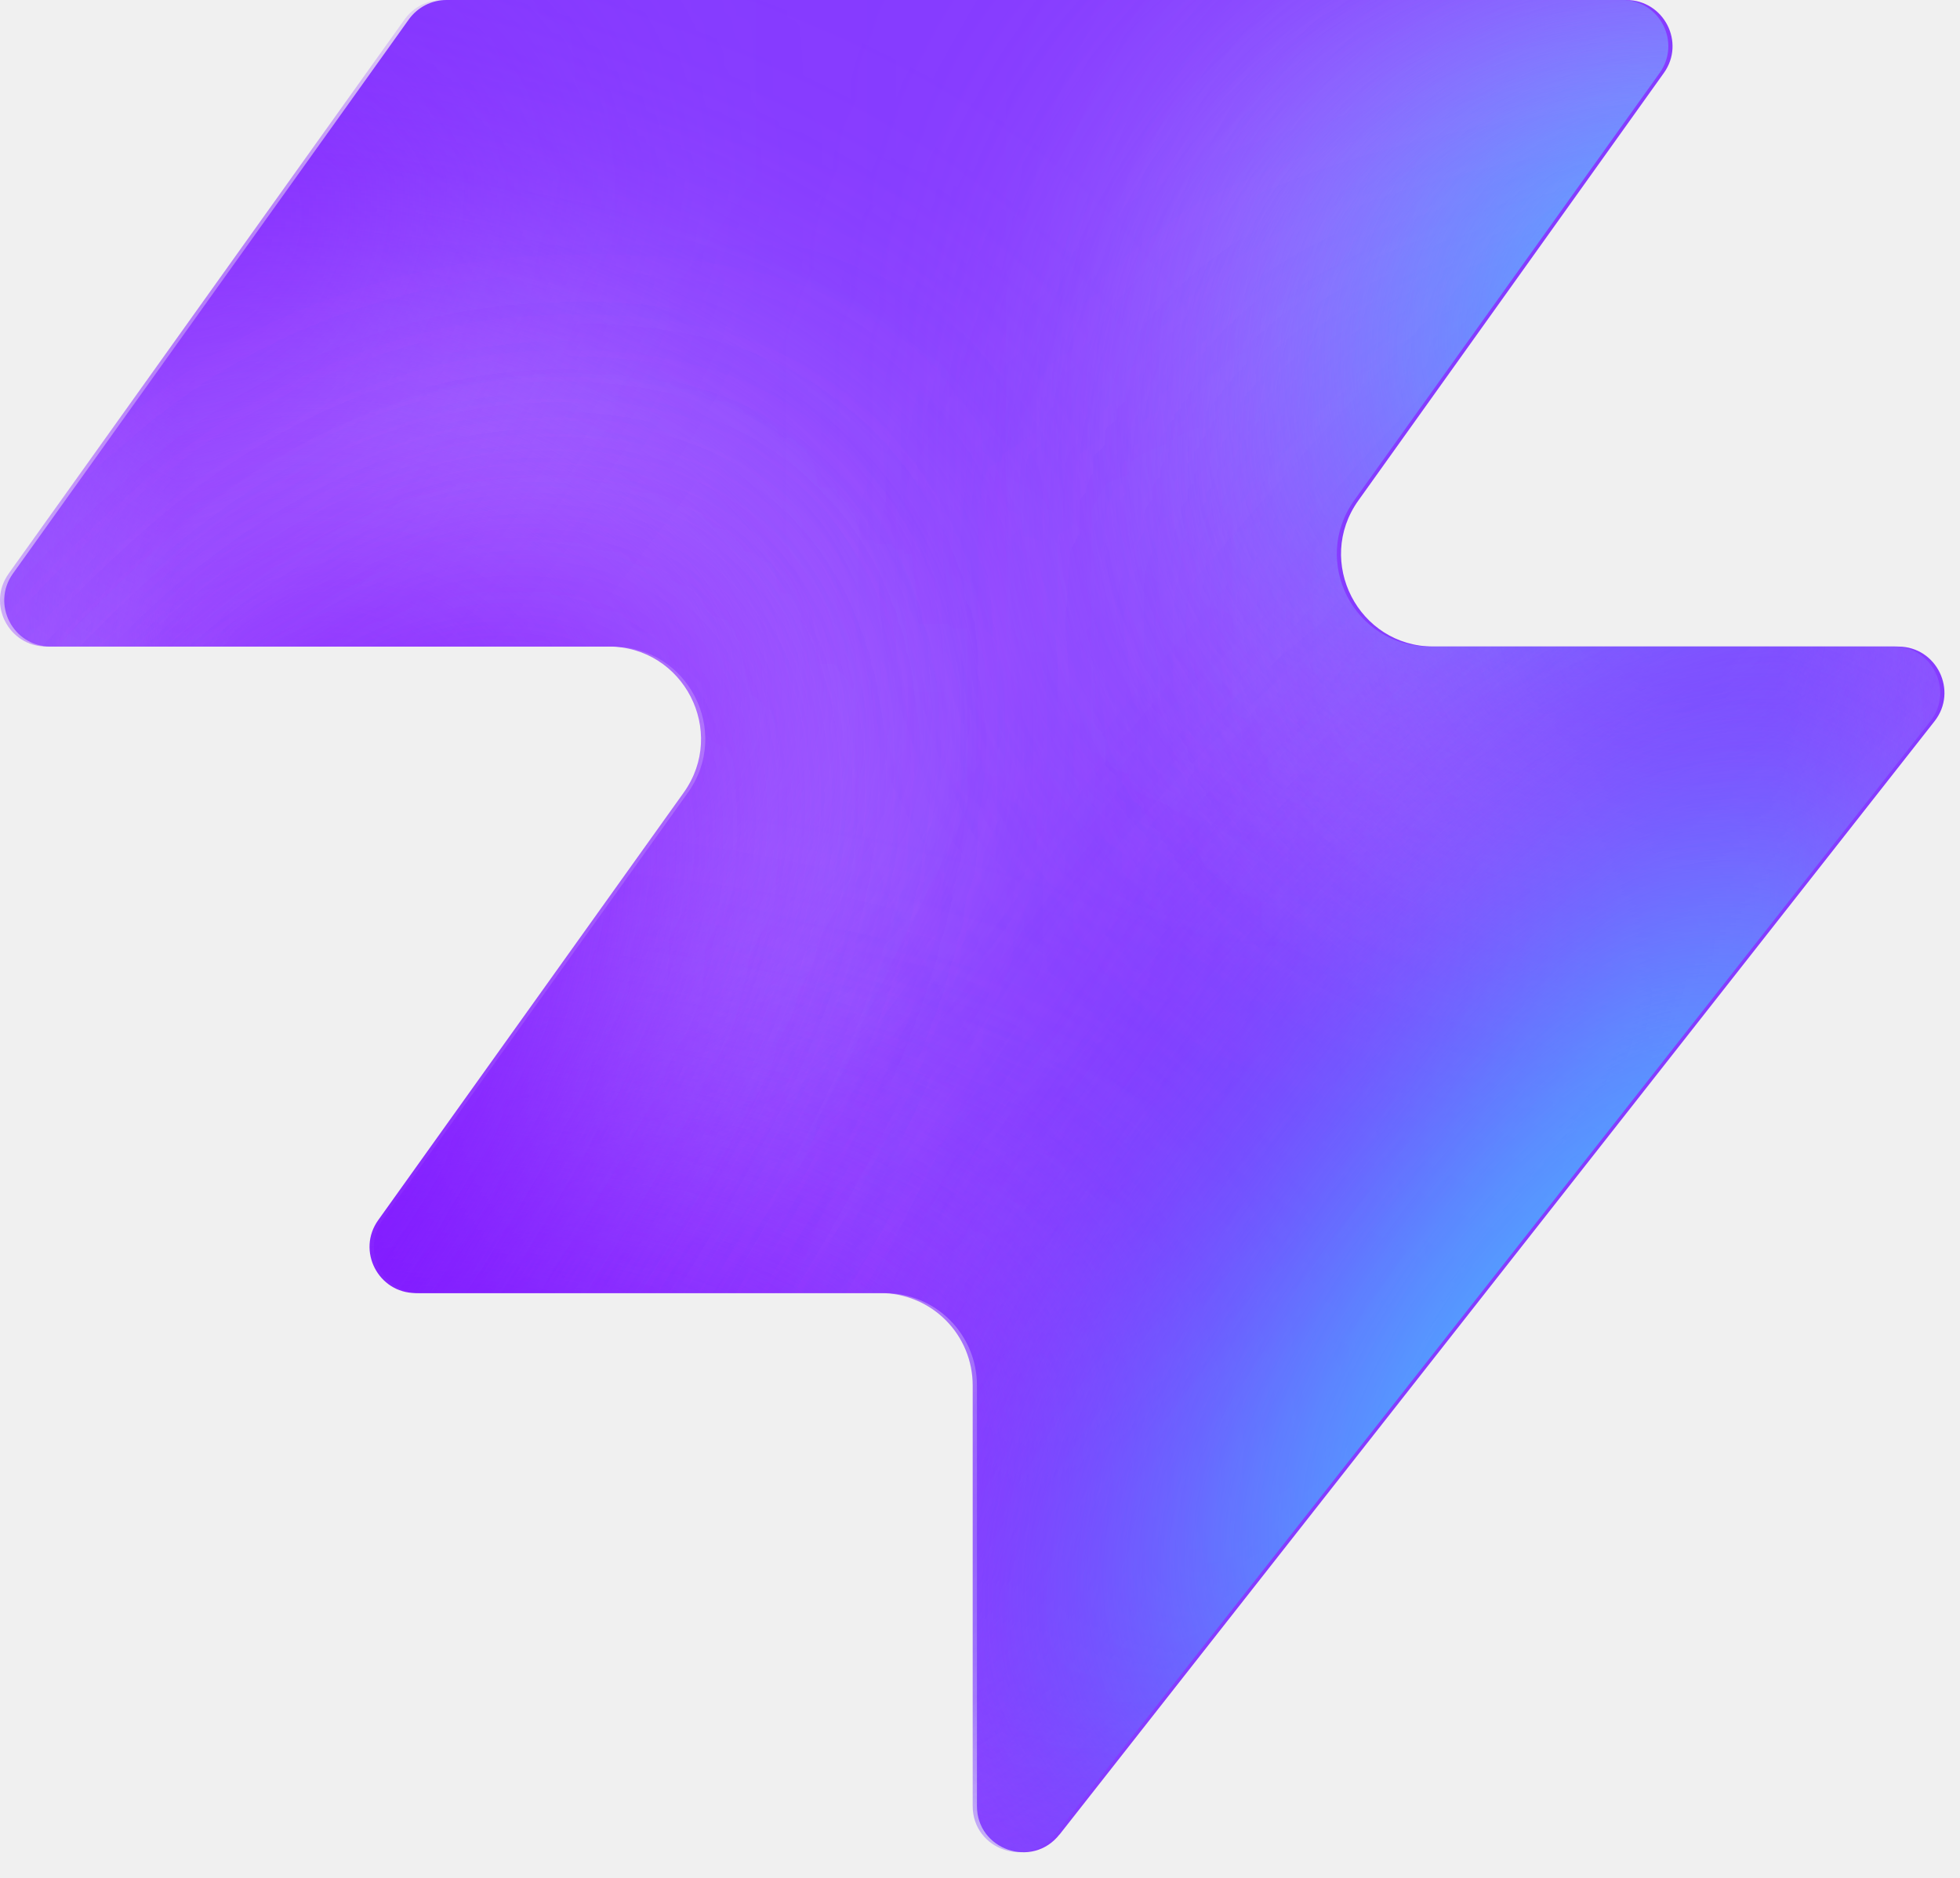
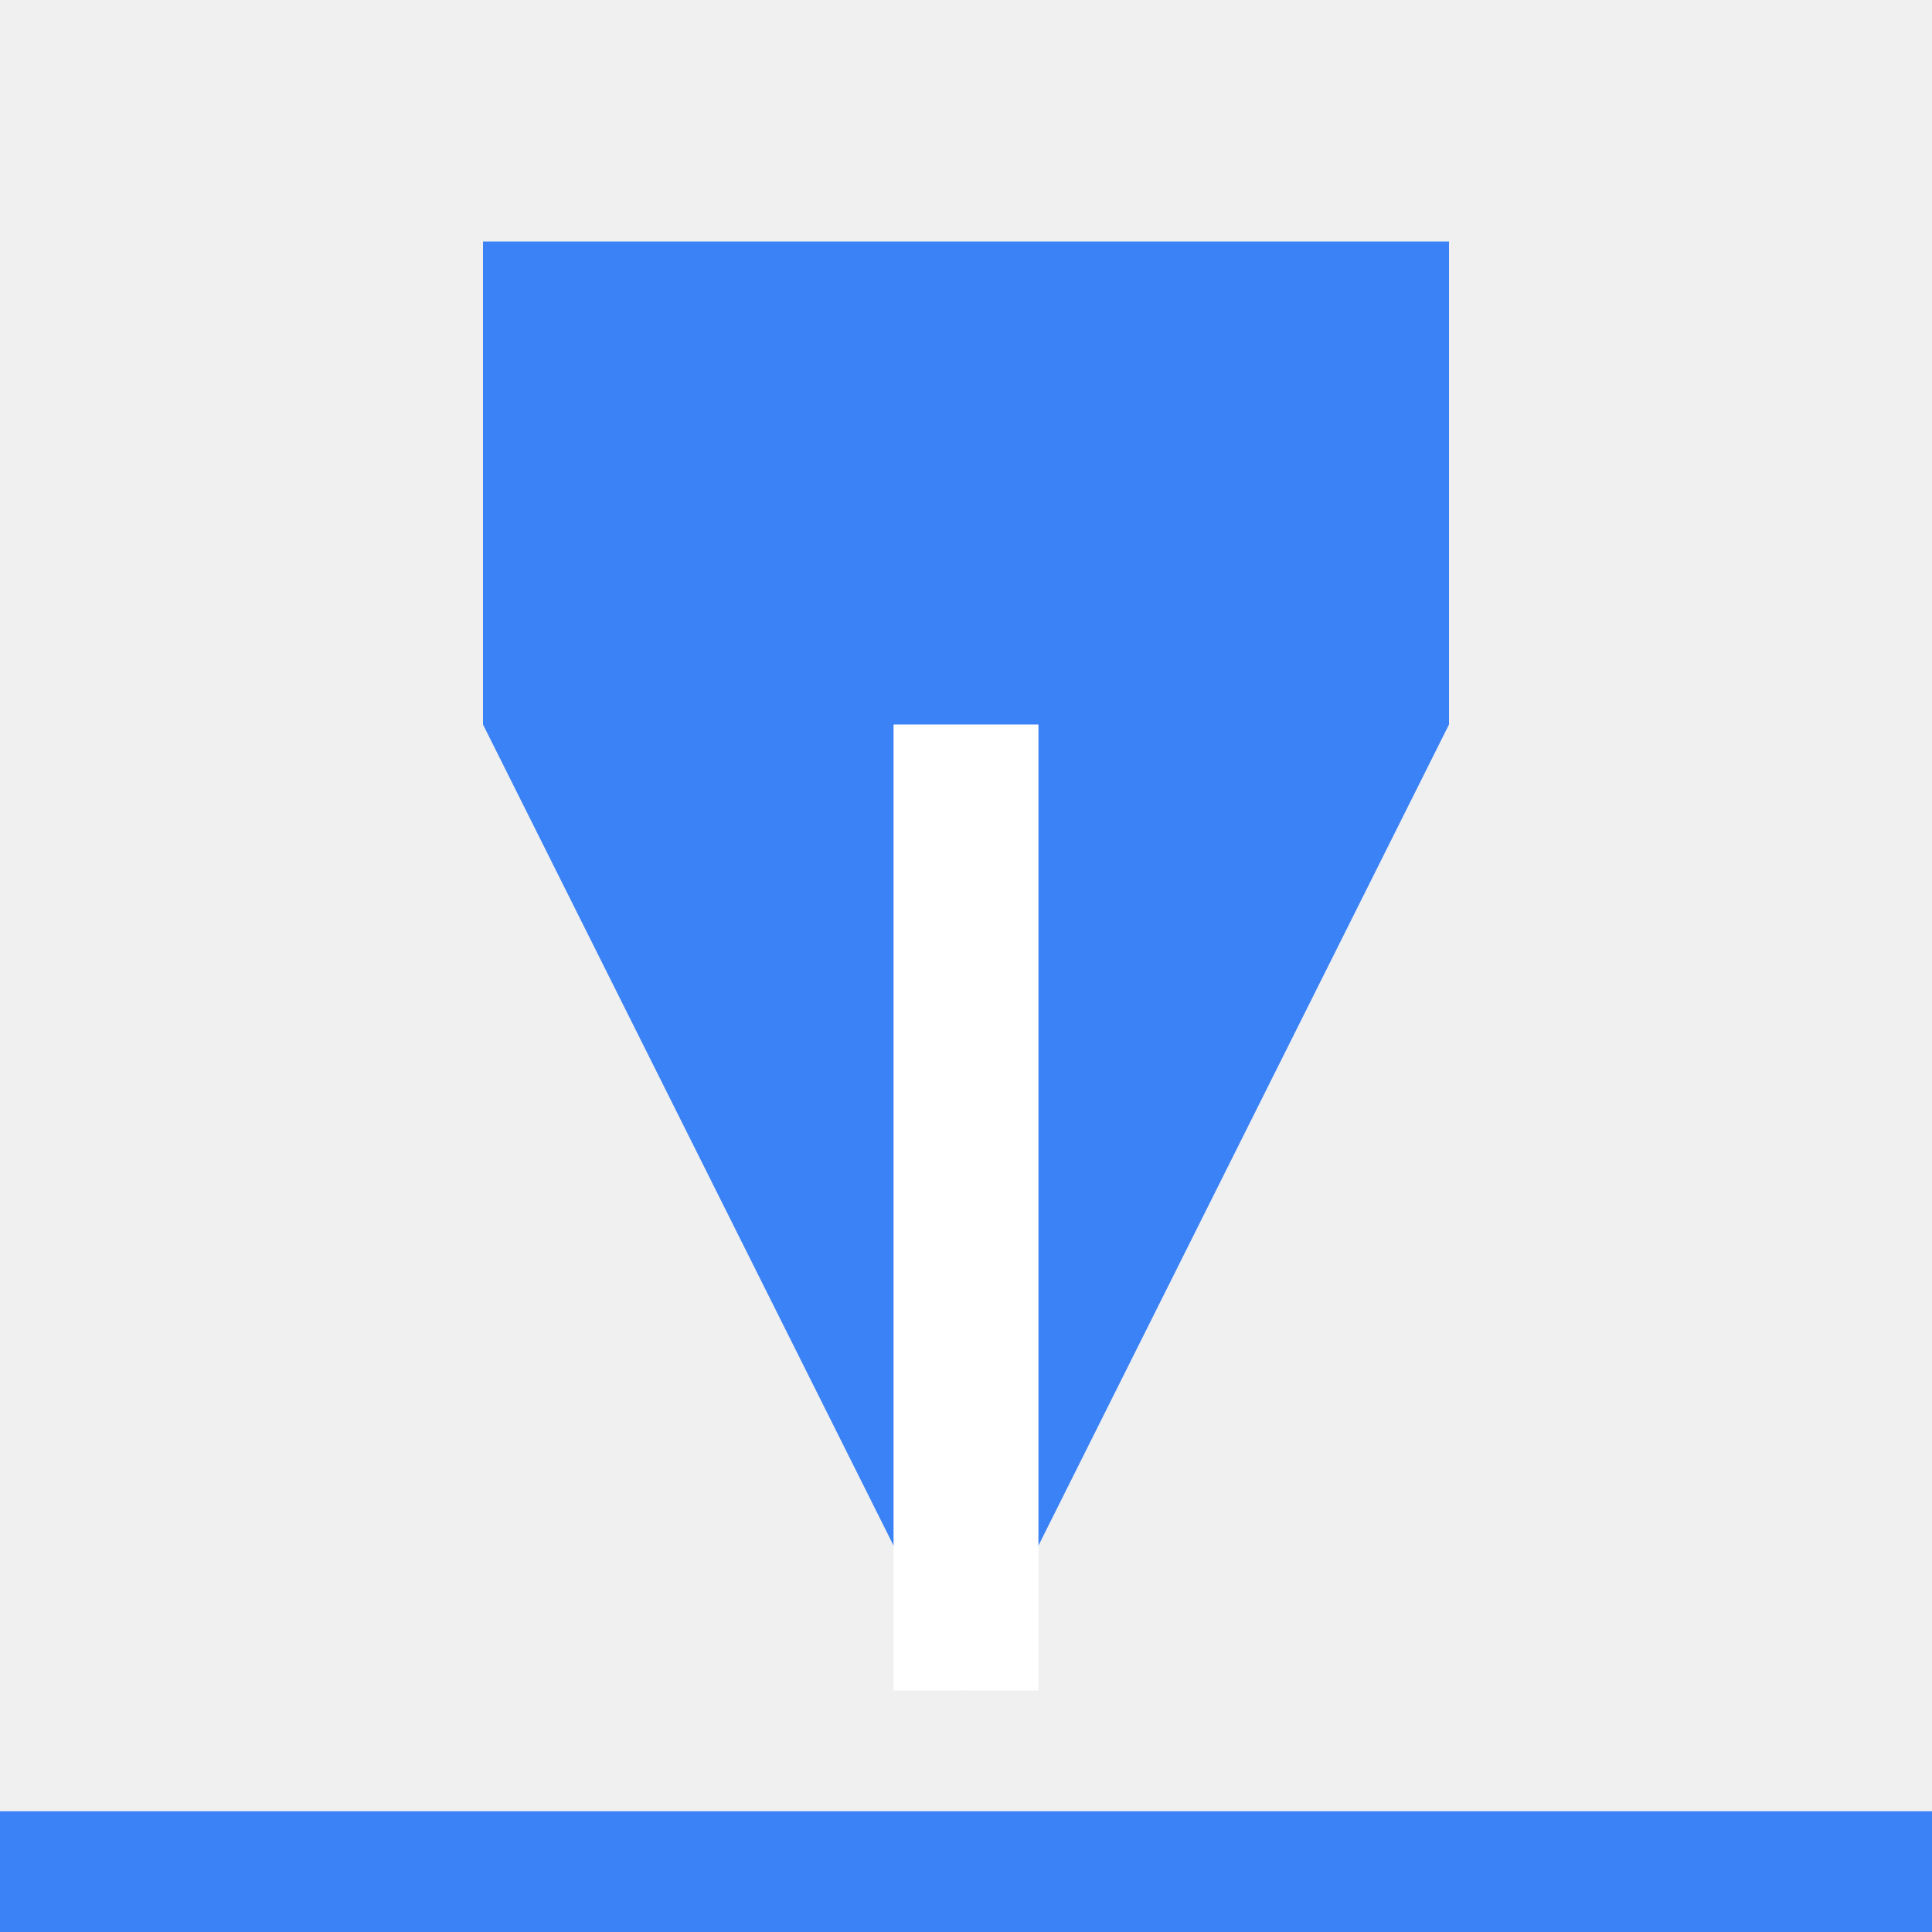
- <svg xmlns="http://www.w3.org/2000/svg" width="48" height="46" fill="none" viewBox="0 0 48 46">
-   <path fill="#863bff" d="M25.946 44.938c-.664.845-2.021.375-2.021-.698V33.937a2.26 2.26 0 0 0-2.262-2.262H10.287c-.92 0-1.456-1.04-.92-1.788l7.48-10.471c1.07-1.497 0-3.578-1.842-3.578H1.237c-.92 0-1.456-1.04-.92-1.788L10.013.474c.214-.297.556-.474.92-.474h28.894c.92 0 1.456 1.04.92 1.788l-7.48 10.471c-1.07 1.498 0 3.579 1.842 3.579h11.377c.943 0 1.473 1.088.89 1.83L25.947 44.94z" style="fill:#863bff;fill:color(display-p3 .525 .23 1);fill-opacity:1" />
-   <mask id="a" width="48" height="46" x="0" y="0" maskUnits="userSpaceOnUse" style="mask-type:alpha">
-     <path fill="#000" d="M25.842 44.938c-.664.844-2.021.375-2.021-.698V33.937a2.26 2.26 0 0 0-2.262-2.262H10.183c-.92 0-1.456-1.04-.92-1.788l7.48-10.471c1.07-1.498 0-3.579-1.842-3.579H1.133c-.92 0-1.456-1.04-.92-1.787L9.91.473c.214-.297.556-.474.92-.474h28.894c.92 0 1.456 1.04.92 1.788l-7.48 10.471c-1.07 1.498 0 3.578 1.842 3.578h11.377c.943 0 1.473 1.088.89 1.832L25.843 44.94z" style="fill:#000;fill-opacity:1" />
-   </mask>
-   <g mask="url(#a)">
-     <g filter="url(#b)">
-       <ellipse cx="5.508" cy="14.704" fill="#ede6ff" rx="5.508" ry="14.704" style="fill:#ede6ff;fill:color(display-p3 .927 .903 1);fill-opacity:1" transform="matrix(.00324 1 1 -.00324 -4.47 31.516)" />
-     </g>
-     <g filter="url(#c)">
-       <ellipse cx="10.399" cy="29.851" fill="#ede6ff" rx="10.399" ry="29.851" style="fill:#ede6ff;fill:color(display-p3 .927 .903 1);fill-opacity:1" transform="matrix(.00324 1 1 -.00324 -39.328 7.883)" />
-     </g>
-     <g filter="url(#d)">
-       <ellipse cx="5.508" cy="30.487" fill="#7e14ff" rx="5.508" ry="30.487" style="fill:#7e14ff;fill:color(display-p3 .492 .077 1);fill-opacity:1" transform="rotate(89.814 -25.913 -14.639)scale(1 -1)" />
-     </g>
-     <g filter="url(#e)">
-       <ellipse cx="5.508" cy="30.599" fill="#7e14ff" rx="5.508" ry="30.599" style="fill:#7e14ff;fill:color(display-p3 .492 .077 1);fill-opacity:1" transform="rotate(89.814 -32.644 -3.334)scale(1 -1)" />
-     </g>
-     <g filter="url(#f)">
-       <ellipse cx="5.508" cy="30.599" fill="#7e14ff" rx="5.508" ry="30.599" style="fill:#7e14ff;fill:color(display-p3 .492 .077 1);fill-opacity:1" transform="matrix(.00324 1 1 -.00324 -34.34 30.47)" />
-     </g>
-     <g filter="url(#g)">
-       <ellipse cx="14.072" cy="22.078" fill="#ede6ff" rx="14.072" ry="22.078" style="fill:#ede6ff;fill:color(display-p3 .927 .903 1);fill-opacity:1" transform="rotate(93.35 24.506 48.493)scale(-1 1)" />
-     </g>
-     <g filter="url(#h)">
-       <ellipse cx="3.47" cy="21.501" fill="#7e14ff" rx="3.47" ry="21.501" style="fill:#7e14ff;fill:color(display-p3 .492 .077 1);fill-opacity:1" transform="rotate(89.009 28.708 47.59)scale(-1 1)" />
-     </g>
-     <g filter="url(#i)">
-       <ellipse cx="3.47" cy="21.501" fill="#7e14ff" rx="3.47" ry="21.501" style="fill:#7e14ff;fill:color(display-p3 .492 .077 1);fill-opacity:1" transform="rotate(89.009 28.708 47.59)scale(-1 1)" />
-     </g>
-     <g filter="url(#j)">
-       <ellipse cx=".387" cy="8.972" fill="#7e14ff" rx="4.407" ry="29.108" style="fill:#7e14ff;fill:color(display-p3 .492 .077 1);fill-opacity:1" transform="rotate(39.51 .387 8.972)" />
-     </g>
-     <g filter="url(#k)">
-       <ellipse cx="47.523" cy="-6.092" fill="#7e14ff" rx="4.407" ry="29.108" style="fill:#7e14ff;fill:color(display-p3 .492 .077 1);fill-opacity:1" transform="rotate(37.892 47.523 -6.092)" />
-     </g>
-     <g filter="url(#l)">
-       <ellipse cx="41.412" cy="6.333" fill="#47bfff" rx="5.971" ry="9.665" style="fill:#47bfff;fill:color(display-p3 .28 .748 1);fill-opacity:1" transform="rotate(37.892 41.412 6.333)" />
-     </g>
-     <g filter="url(#m)">
-       <ellipse cx="-1.879" cy="38.332" fill="#7e14ff" rx="4.407" ry="29.108" style="fill:#7e14ff;fill:color(display-p3 .492 .077 1);fill-opacity:1" transform="rotate(37.892 -1.88 38.332)" />
-     </g>
-     <g filter="url(#n)">
-       <ellipse cx="-1.879" cy="38.332" fill="#7e14ff" rx="4.407" ry="29.108" style="fill:#7e14ff;fill:color(display-p3 .492 .077 1);fill-opacity:1" transform="rotate(37.892 -1.88 38.332)" />
-     </g>
-     <g filter="url(#o)">
-       <ellipse cx="35.651" cy="29.907" fill="#7e14ff" rx="4.407" ry="29.108" style="fill:#7e14ff;fill:color(display-p3 .492 .077 1);fill-opacity:1" transform="rotate(37.892 35.651 29.907)" />
-     </g>
-     <g filter="url(#p)">
-       <ellipse cx="38.418" cy="32.4" fill="#47bfff" rx="5.971" ry="15.297" style="fill:#47bfff;fill:color(display-p3 .28 .748 1);fill-opacity:1" transform="rotate(37.892 38.418 32.4)" />
-     </g>
-   </g>
-   <defs>
-     <filter id="b" width="60.045" height="41.654" x="-19.77" y="16.149" color-interpolation-filters="sRGB" filterUnits="userSpaceOnUse">
-       <feFlood flood-opacity="0" result="BackgroundImageFix" />
-       <feBlend in="SourceGraphic" in2="BackgroundImageFix" result="shape" />
-       <feGaussianBlur result="effect1_foregroundBlur_2002_17158" stdDeviation="7.659" />
-     </filter>
-     <filter id="c" width="90.34" height="51.437" x="-54.613" y="-7.533" color-interpolation-filters="sRGB" filterUnits="userSpaceOnUse">
-       <feFlood flood-opacity="0" result="BackgroundImageFix" />
-       <feBlend in="SourceGraphic" in2="BackgroundImageFix" result="shape" />
-       <feGaussianBlur result="effect1_foregroundBlur_2002_17158" stdDeviation="7.659" />
-     </filter>
-     <filter id="d" width="79.355" height="29.4" x="-49.64" y="2.03" color-interpolation-filters="sRGB" filterUnits="userSpaceOnUse">
-       <feFlood flood-opacity="0" result="BackgroundImageFix" />
-       <feBlend in="SourceGraphic" in2="BackgroundImageFix" result="shape" />
-       <feGaussianBlur result="effect1_foregroundBlur_2002_17158" stdDeviation="4.596" />
-     </filter>
-     <filter id="e" width="79.579" height="29.4" x="-45.045" y="20.029" color-interpolation-filters="sRGB" filterUnits="userSpaceOnUse">
-       <feFlood flood-opacity="0" result="BackgroundImageFix" />
-       <feBlend in="SourceGraphic" in2="BackgroundImageFix" result="shape" />
-       <feGaussianBlur result="effect1_foregroundBlur_2002_17158" stdDeviation="4.596" />
-     </filter>
-     <filter id="f" width="79.579" height="29.4" x="-43.513" y="21.178" color-interpolation-filters="sRGB" filterUnits="userSpaceOnUse">
-       <feFlood flood-opacity="0" result="BackgroundImageFix" />
-       <feBlend in="SourceGraphic" in2="BackgroundImageFix" result="shape" />
-       <feGaussianBlur result="effect1_foregroundBlur_2002_17158" stdDeviation="4.596" />
-     </filter>
-     <filter id="g" width="74.749" height="58.852" x="15.756" y="-17.901" color-interpolation-filters="sRGB" filterUnits="userSpaceOnUse">
-       <feFlood flood-opacity="0" result="BackgroundImageFix" />
-       <feBlend in="SourceGraphic" in2="BackgroundImageFix" result="shape" />
-       <feGaussianBlur result="effect1_foregroundBlur_2002_17158" stdDeviation="7.659" />
-     </filter>
-     <filter id="h" width="61.377" height="25.362" x="23.548" y="2.284" color-interpolation-filters="sRGB" filterUnits="userSpaceOnUse">
-       <feFlood flood-opacity="0" result="BackgroundImageFix" />
-       <feBlend in="SourceGraphic" in2="BackgroundImageFix" result="shape" />
-       <feGaussianBlur result="effect1_foregroundBlur_2002_17158" stdDeviation="4.596" />
-     </filter>
-     <filter id="i" width="61.377" height="25.362" x="23.548" y="2.284" color-interpolation-filters="sRGB" filterUnits="userSpaceOnUse">
-       <feFlood flood-opacity="0" result="BackgroundImageFix" />
-       <feBlend in="SourceGraphic" in2="BackgroundImageFix" result="shape" />
-       <feGaussianBlur result="effect1_foregroundBlur_2002_17158" stdDeviation="4.596" />
-     </filter>
-     <filter id="j" width="56.045" height="63.649" x="-27.636" y="-22.853" color-interpolation-filters="sRGB" filterUnits="userSpaceOnUse">
-       <feFlood flood-opacity="0" result="BackgroundImageFix" />
-       <feBlend in="SourceGraphic" in2="BackgroundImageFix" result="shape" />
-       <feGaussianBlur result="effect1_foregroundBlur_2002_17158" stdDeviation="4.596" />
-     </filter>
-     <filter id="k" width="54.814" height="64.646" x="20.116" y="-38.415" color-interpolation-filters="sRGB" filterUnits="userSpaceOnUse">
-       <feFlood flood-opacity="0" result="BackgroundImageFix" />
-       <feBlend in="SourceGraphic" in2="BackgroundImageFix" result="shape" />
-       <feGaussianBlur result="effect1_foregroundBlur_2002_17158" stdDeviation="4.596" />
-     </filter>
-     <filter id="l" width="33.541" height="35.313" x="24.641" y="-11.323" color-interpolation-filters="sRGB" filterUnits="userSpaceOnUse">
-       <feFlood flood-opacity="0" result="BackgroundImageFix" />
-       <feBlend in="SourceGraphic" in2="BackgroundImageFix" result="shape" />
-       <feGaussianBlur result="effect1_foregroundBlur_2002_17158" stdDeviation="4.596" />
-     </filter>
-     <filter id="m" width="54.814" height="64.646" x="-29.286" y="6.009" color-interpolation-filters="sRGB" filterUnits="userSpaceOnUse">
-       <feFlood flood-opacity="0" result="BackgroundImageFix" />
-       <feBlend in="SourceGraphic" in2="BackgroundImageFix" result="shape" />
-       <feGaussianBlur result="effect1_foregroundBlur_2002_17158" stdDeviation="4.596" />
-     </filter>
-     <filter id="n" width="54.814" height="64.646" x="-29.286" y="6.009" color-interpolation-filters="sRGB" filterUnits="userSpaceOnUse">
-       <feFlood flood-opacity="0" result="BackgroundImageFix" />
-       <feBlend in="SourceGraphic" in2="BackgroundImageFix" result="shape" />
-       <feGaussianBlur result="effect1_foregroundBlur_2002_17158" stdDeviation="4.596" />
-     </filter>
-     <filter id="o" width="54.814" height="64.646" x="8.244" y="-2.416" color-interpolation-filters="sRGB" filterUnits="userSpaceOnUse">
-       <feFlood flood-opacity="0" result="BackgroundImageFix" />
-       <feBlend in="SourceGraphic" in2="BackgroundImageFix" result="shape" />
-       <feGaussianBlur result="effect1_foregroundBlur_2002_17158" stdDeviation="4.596" />
-     </filter>
-     <filter id="p" width="39.409" height="43.623" x="18.713" y="10.588" color-interpolation-filters="sRGB" filterUnits="userSpaceOnUse">
-       <feFlood flood-opacity="0" result="BackgroundImageFix" />
-       <feBlend in="SourceGraphic" in2="BackgroundImageFix" result="shape" />
-       <feGaussianBlur result="effect1_foregroundBlur_2002_17158" stdDeviation="4.596" />
-     </filter>
-   </defs>
+ <svg xmlns="http://www.w3.org/2000/svg" viewBox="0 0 16 16">
+   <path d="M4 2 H12 V6 L8 14 L4 6 Z" fill="#3b82f6" />
+   <line x1="8" y1="14" x2="8" y2="6" stroke="white" stroke-width="1.2" />
+   <line x1="0" y1="15.5" x2="16" y2="15.5" stroke="#3b82f6" stroke-width="1" />
</svg>
